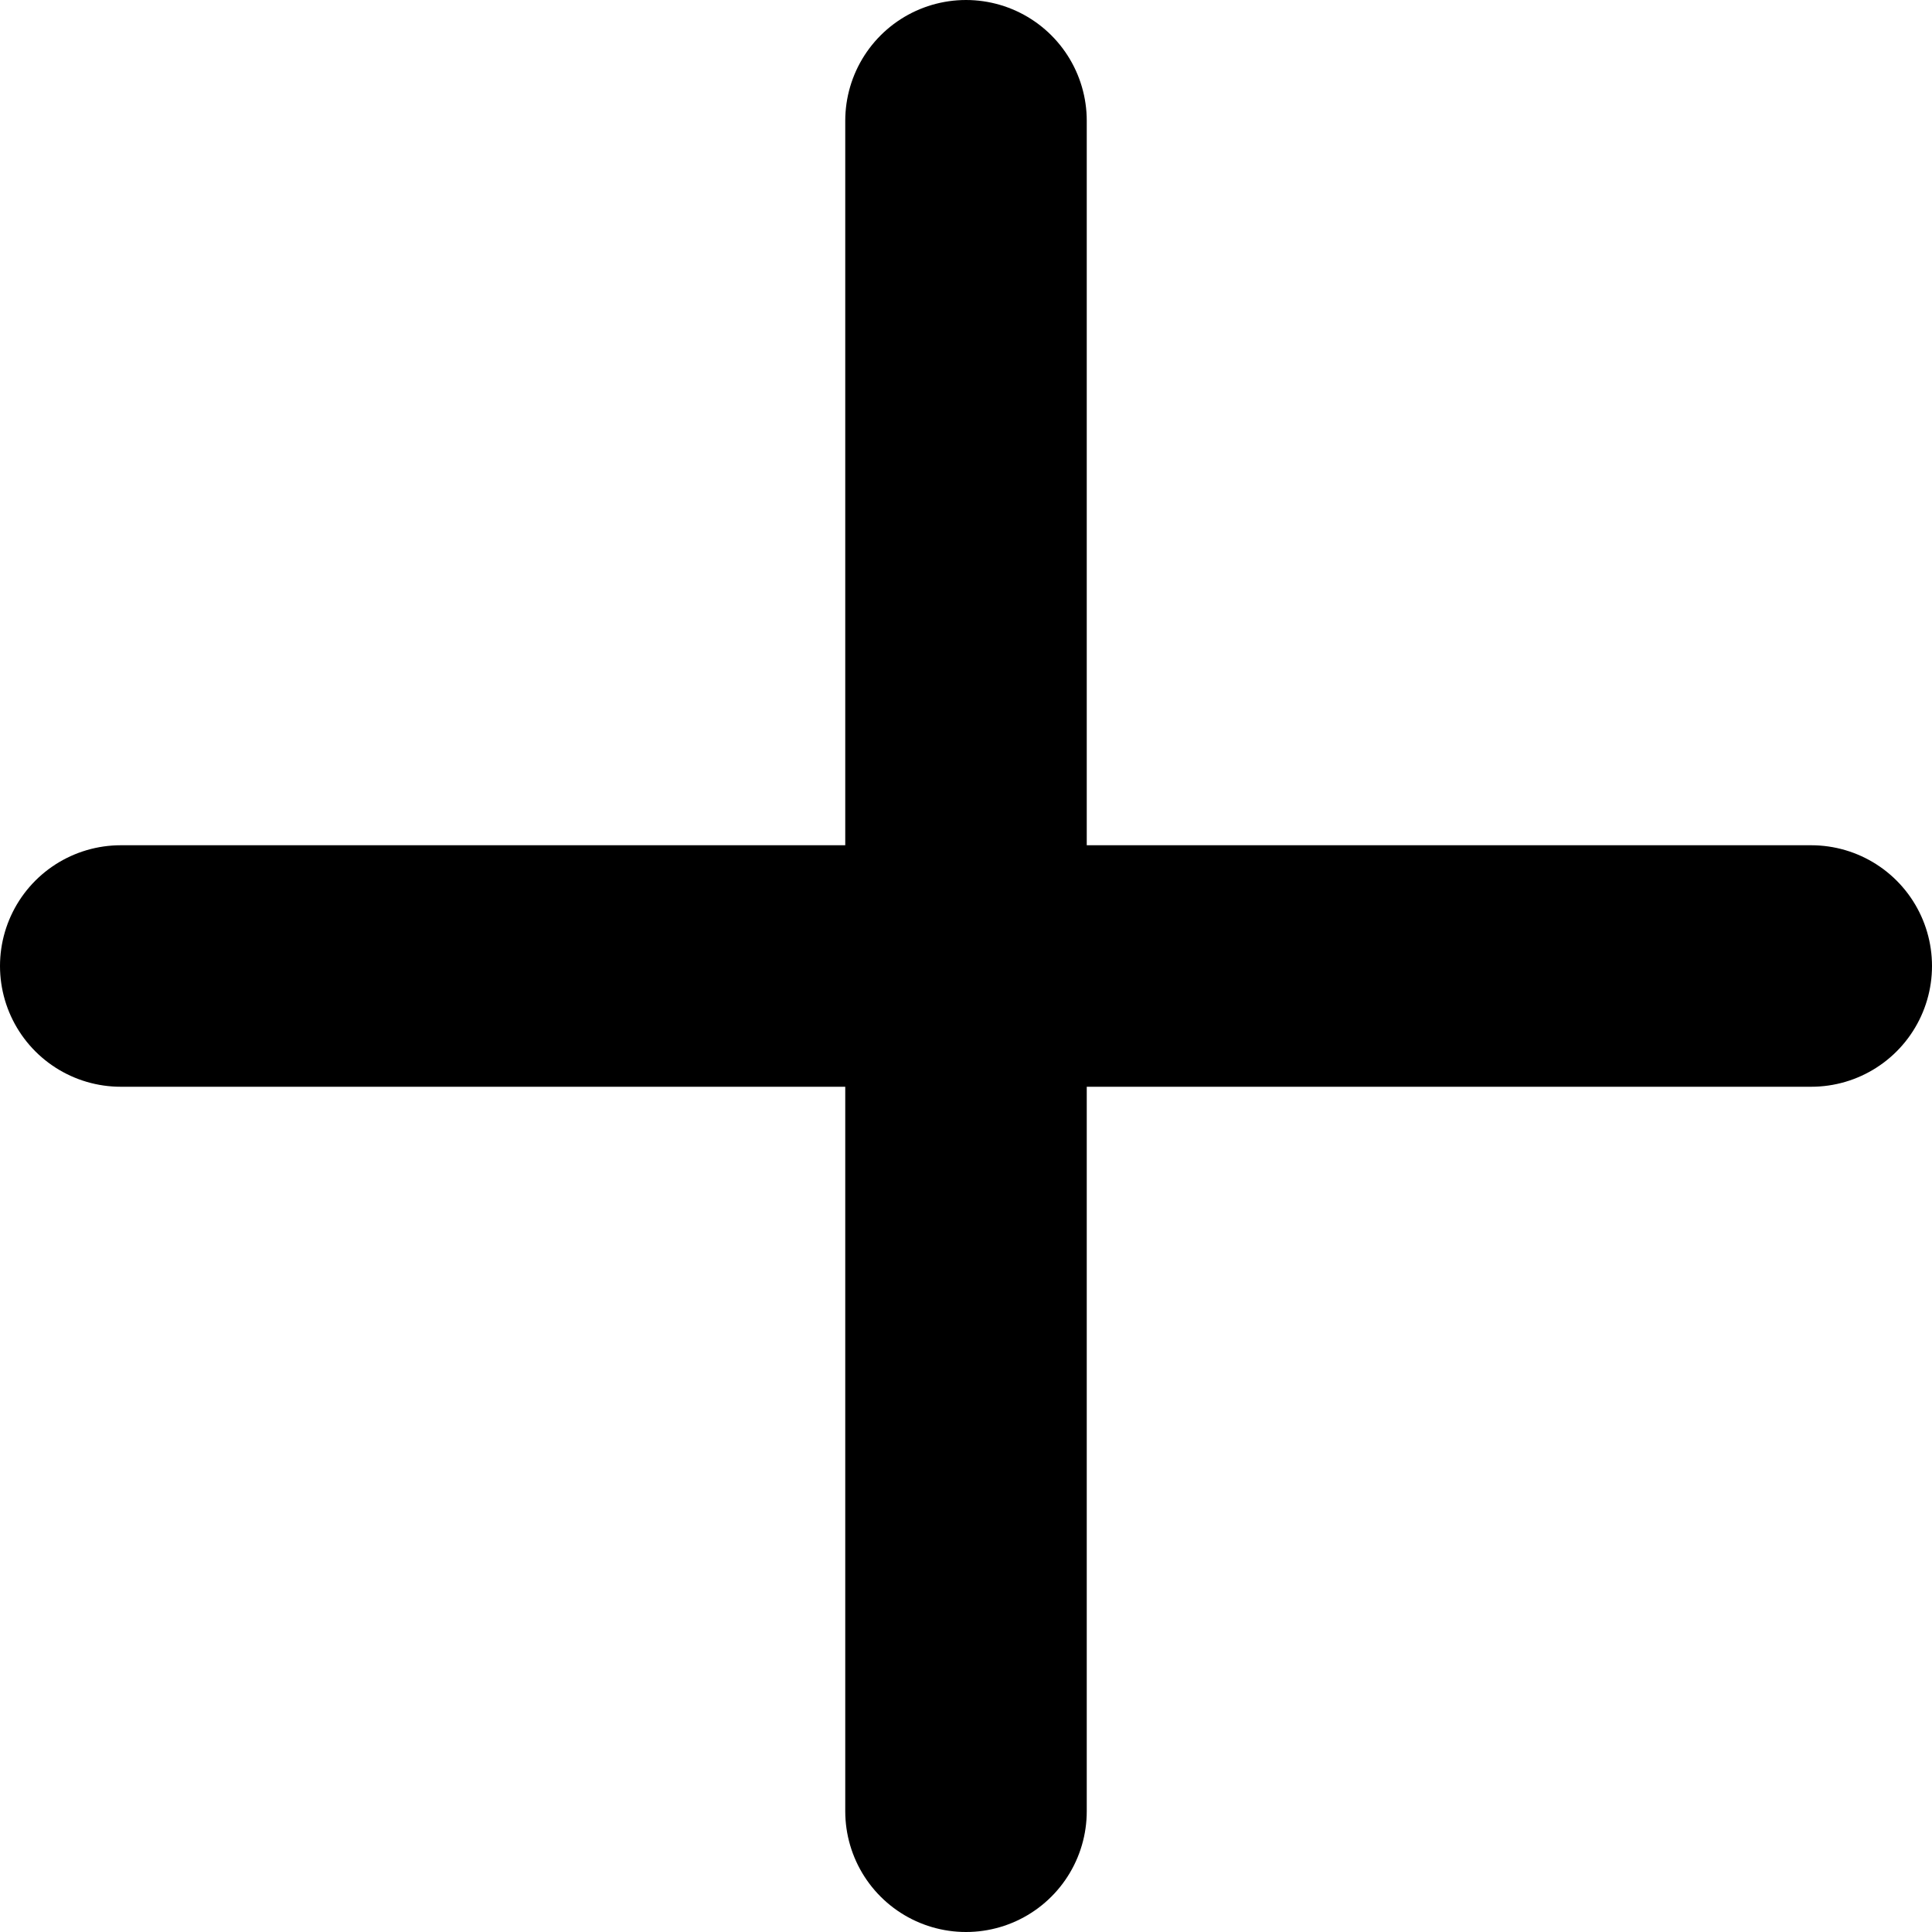
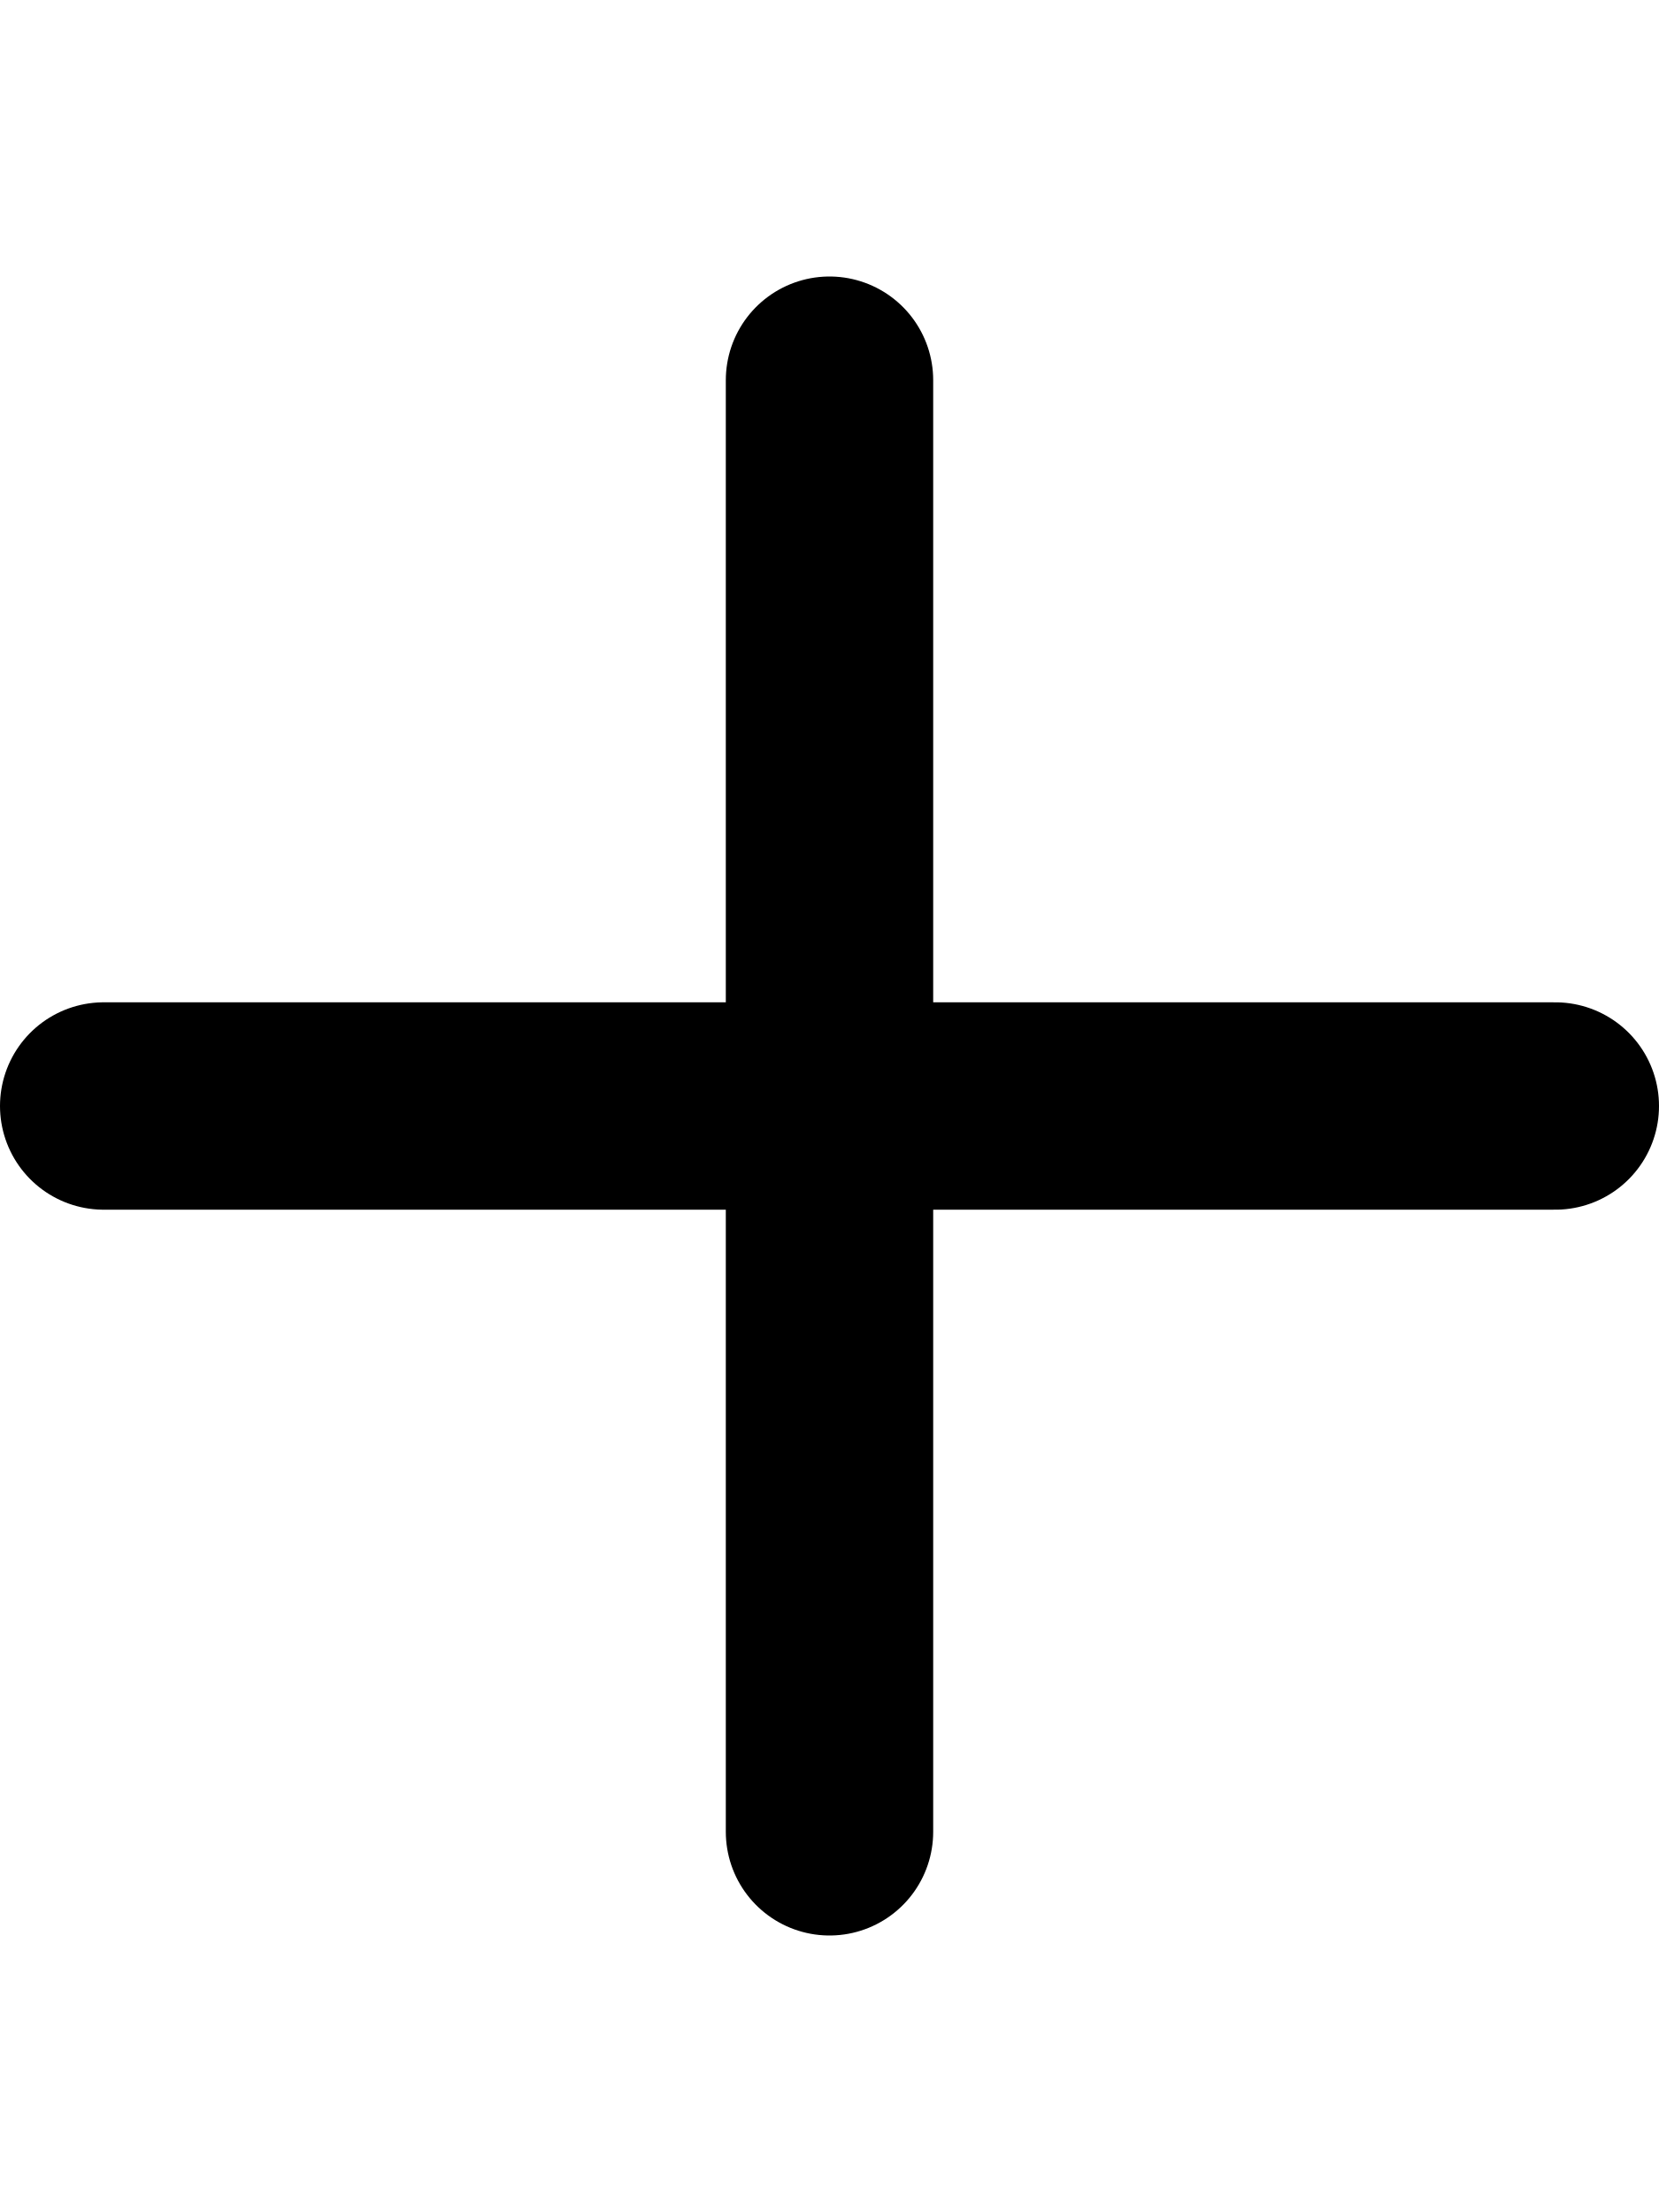
- <svg xmlns="http://www.w3.org/2000/svg" width="16" height="16" viewBox="0 0 16 16" fill="none">
+ <svg xmlns="http://www.w3.org/2000/svg" width="12" height="16" viewBox="0 0 16 16" fill="none">
  <path d="M8 1V15" stroke="black" stroke-width="2" stroke-linecap="round" stroke-linejoin="round" />
  <path d="M1 8H15" stroke="black" stroke-width="2" stroke-linecap="round" stroke-linejoin="round" />
</svg>
